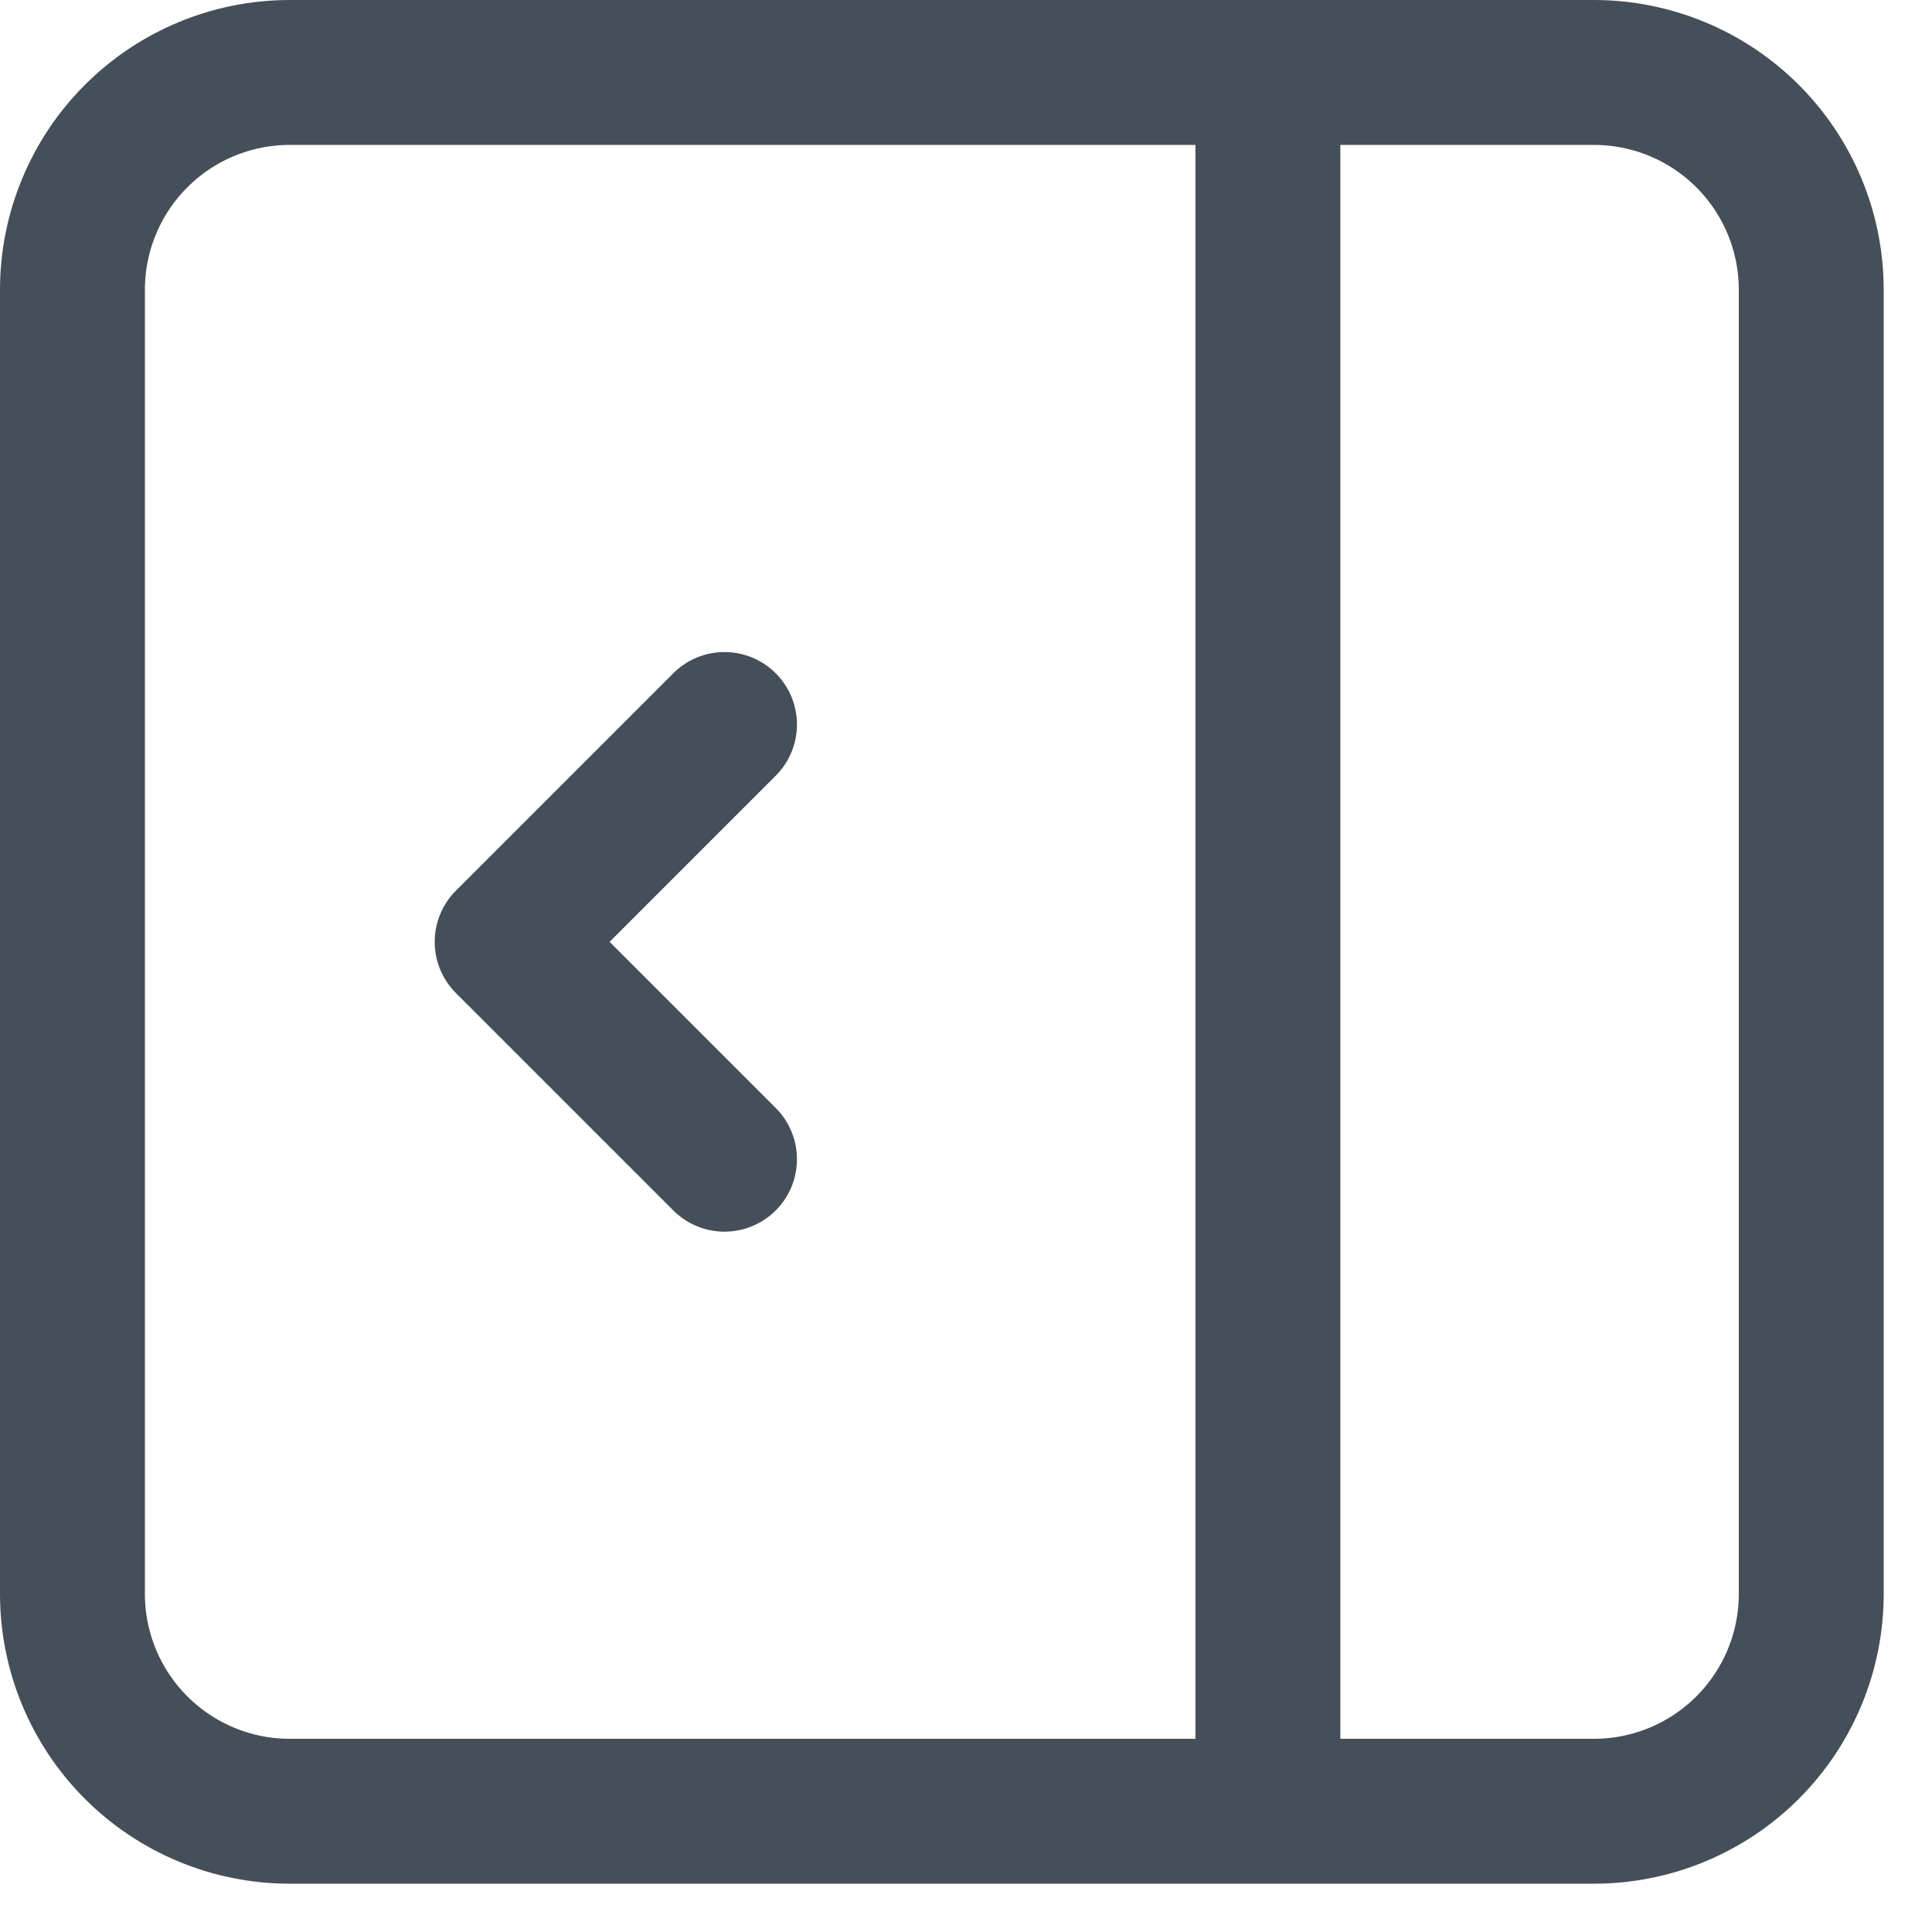
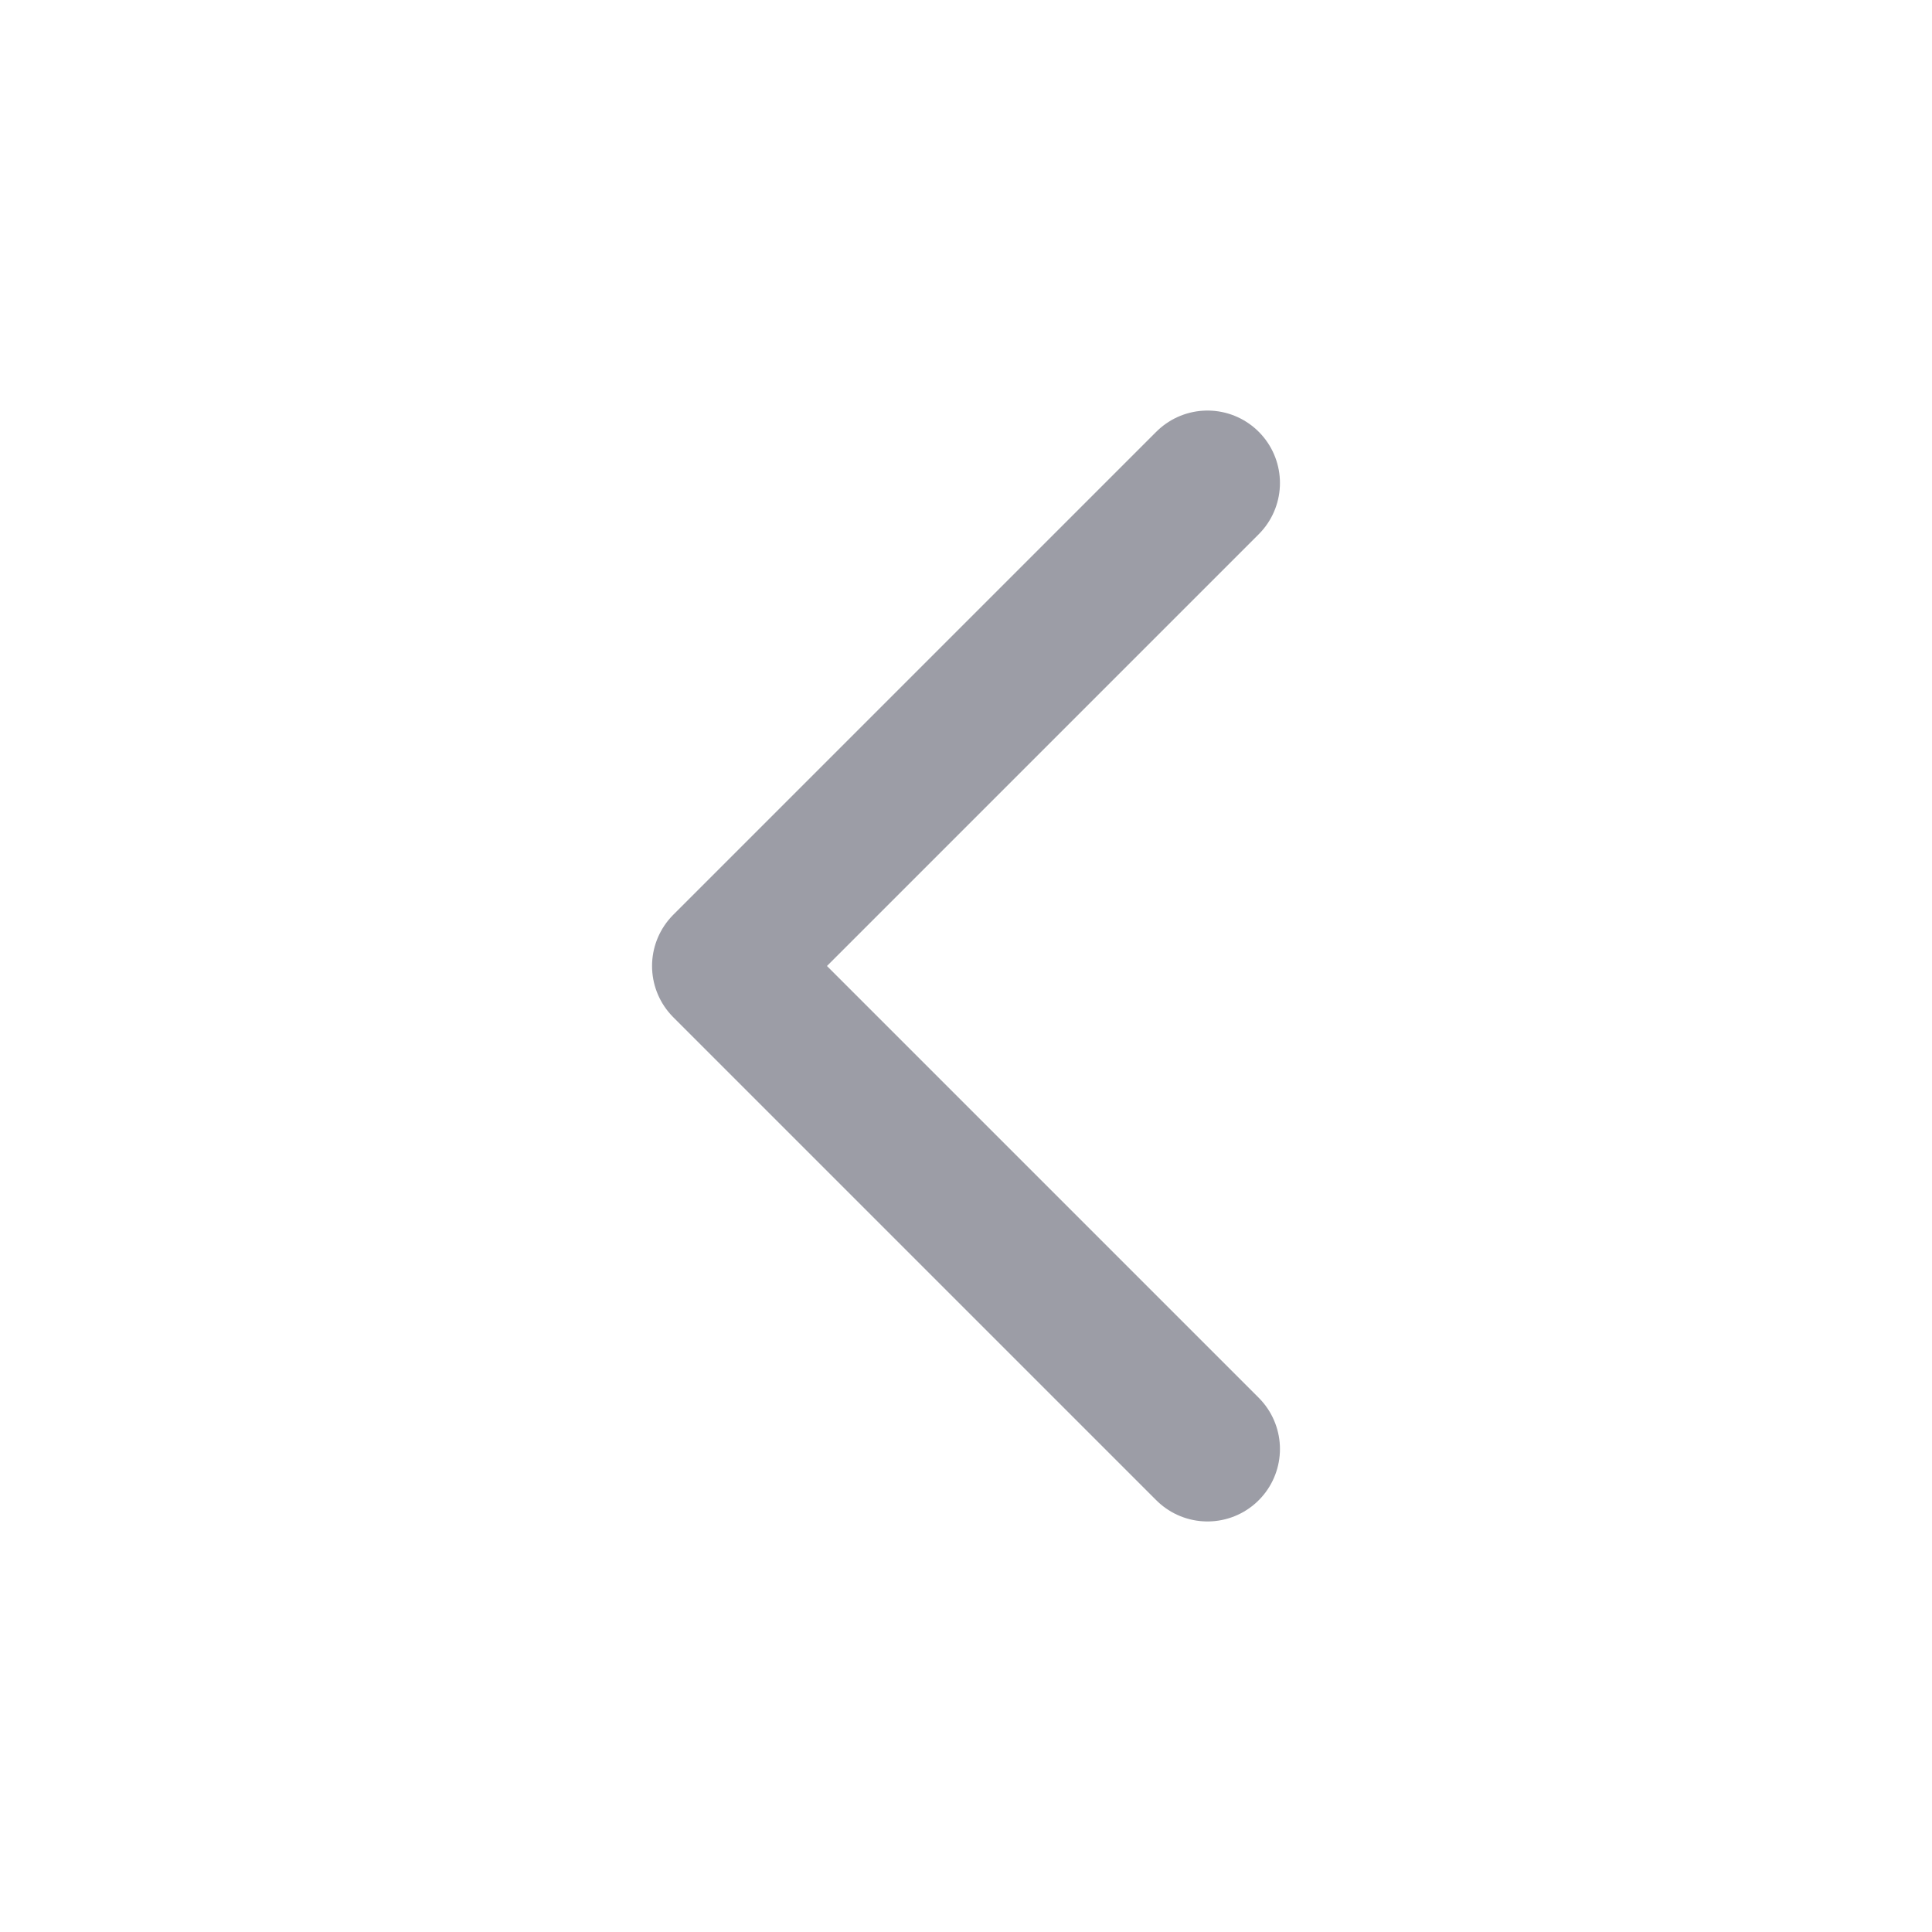
<svg xmlns="http://www.w3.org/2000/svg" width="20" height="20" viewBox="0 0 20 20" fill="none">
-   <path d="M13.125 0.75V18.75M7.5 7.5L5.25 9.75L7.5 12M0.75 3C0.75 2.403 0.987 1.831 1.409 1.409C1.831 0.987 2.403 0.75 3 0.75H16.5C17.097 0.75 17.669 0.987 18.091 1.409C18.513 1.831 18.75 2.403 18.75 3V16.5C18.75 17.097 18.513 17.669 18.091 18.091C17.669 18.513 17.097 18.75 16.5 18.75H3C2.403 18.75 1.831 18.513 1.409 18.091C0.987 17.669 0.75 17.097 0.75 16.5V3Z" stroke="#454F59" stroke-width="1.5" stroke-linecap="round" stroke-linejoin="round" />
+   <path d="M12.5 5L7.5 10L12.5 15" stroke="#9C9DA6" stroke-width="1.5" stroke-linecap="round" stroke-linejoin="round" />
</svg>
